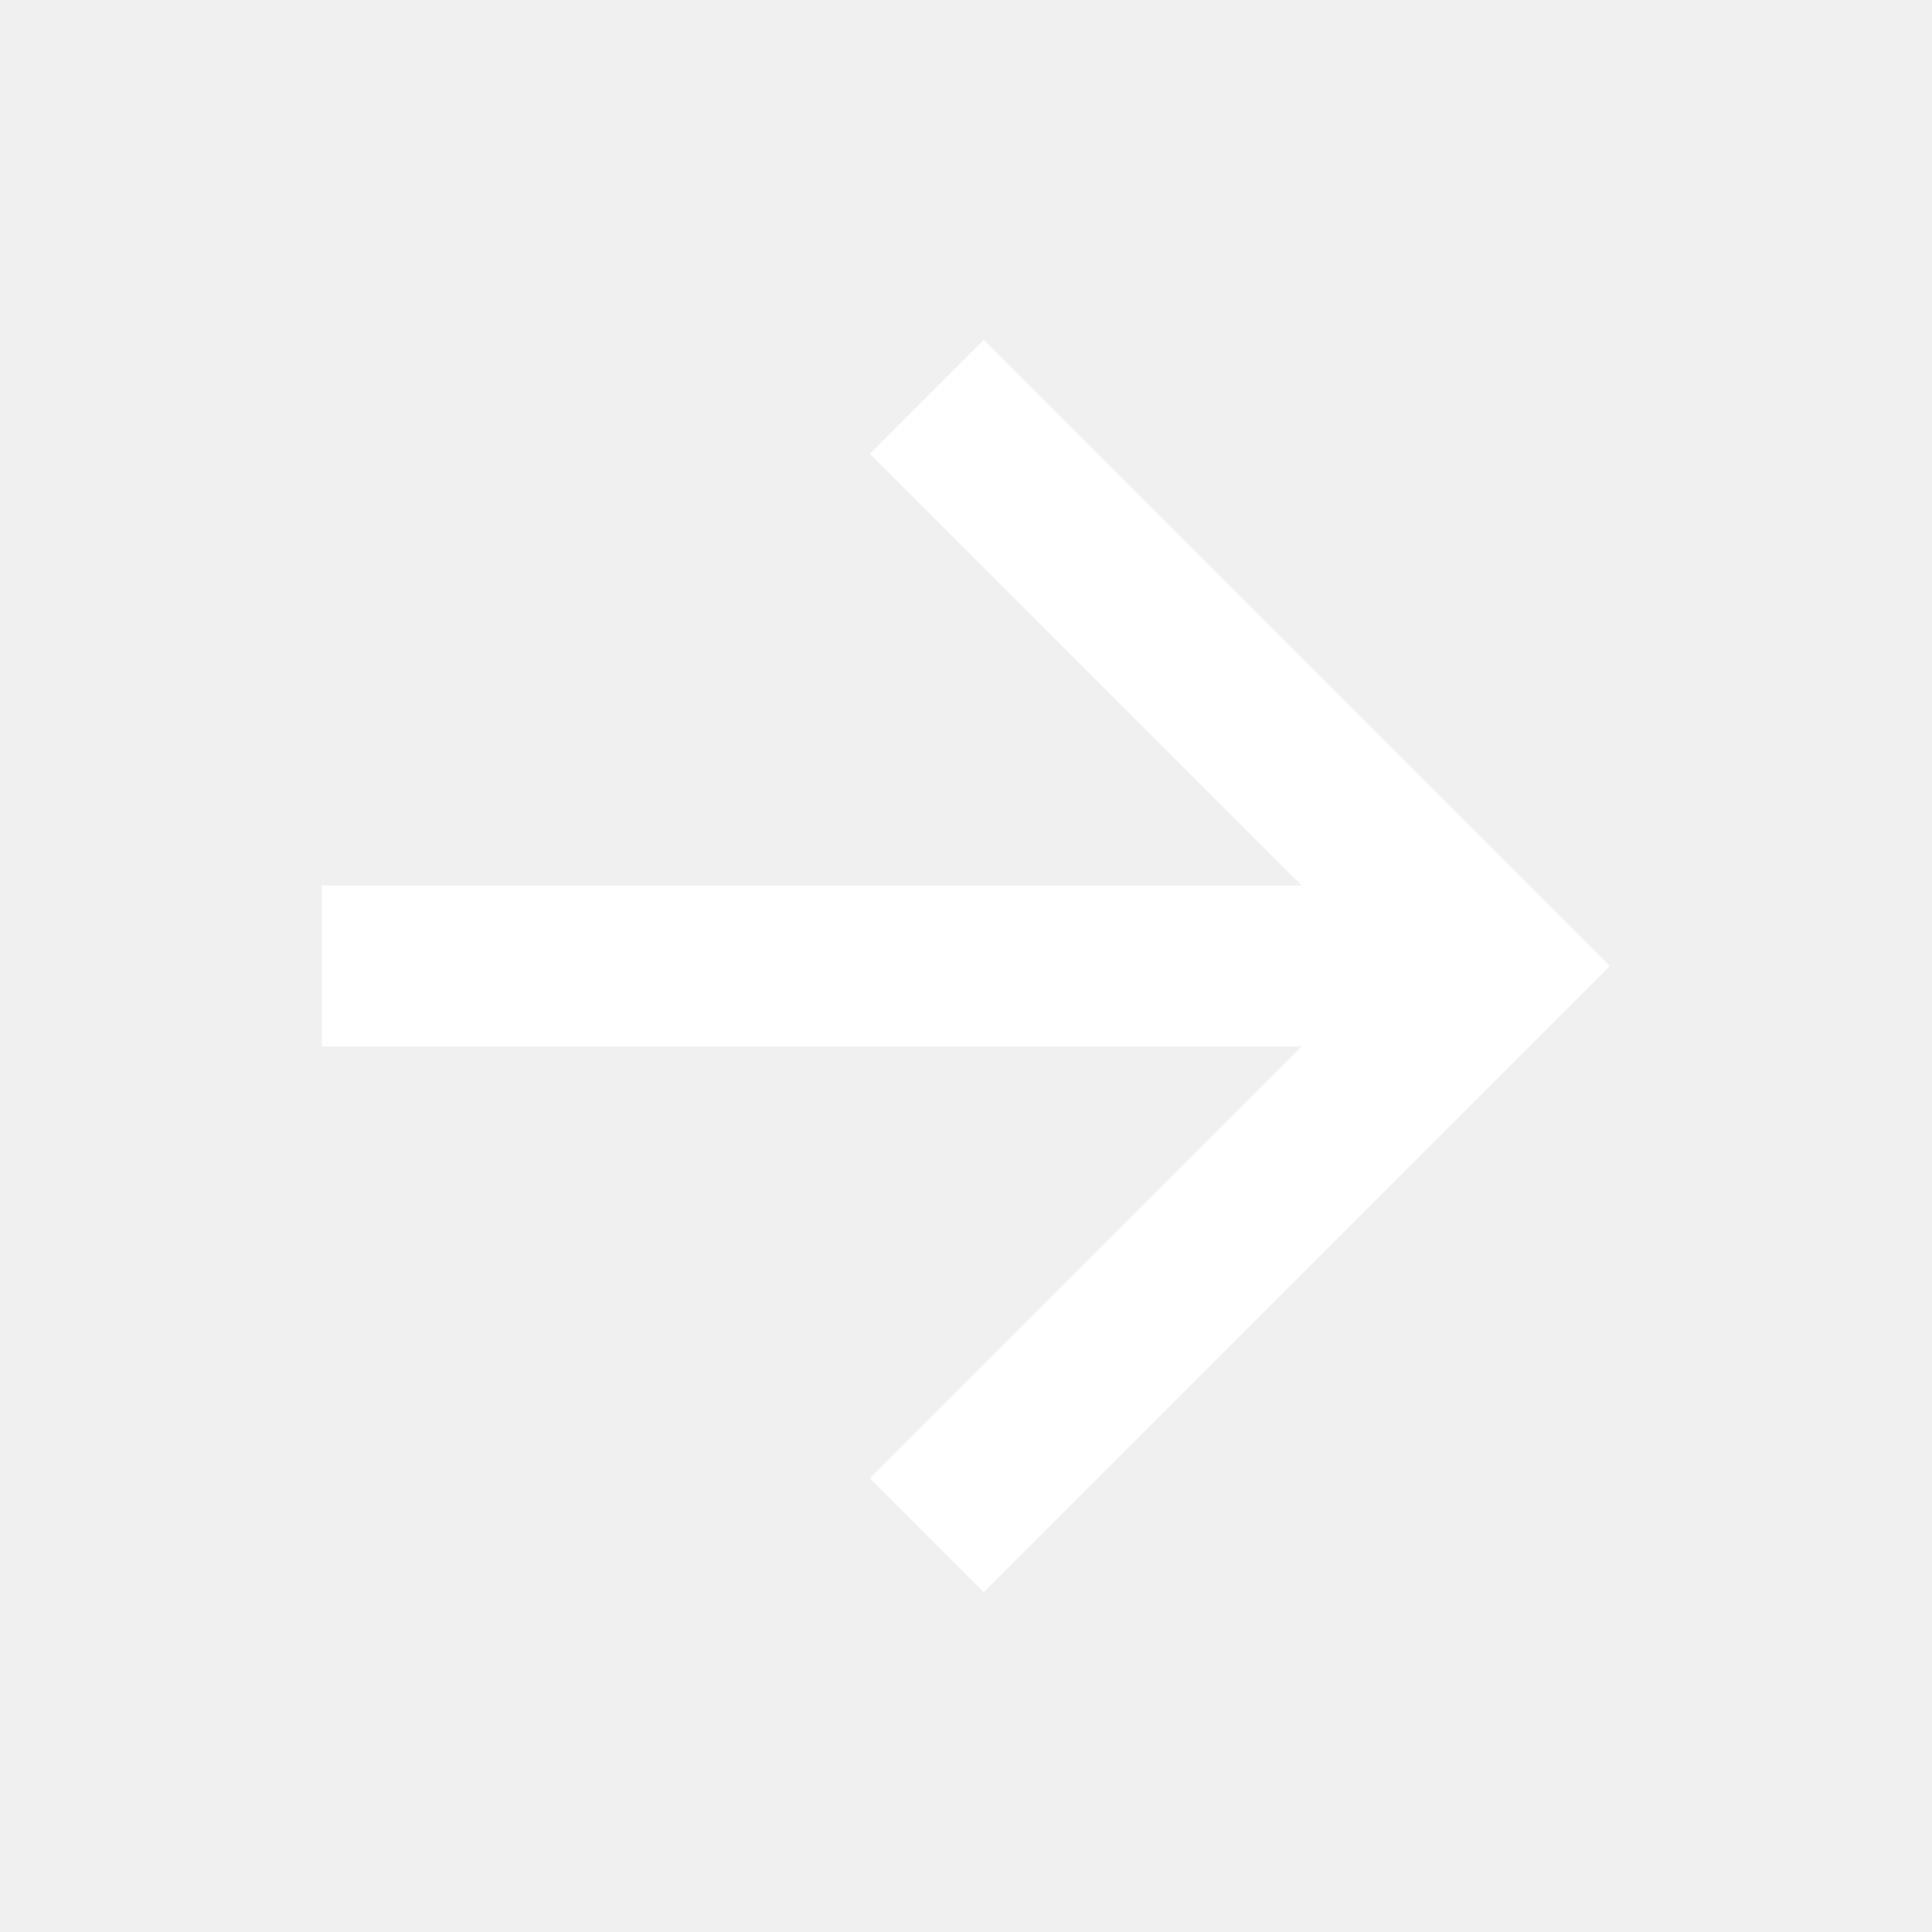
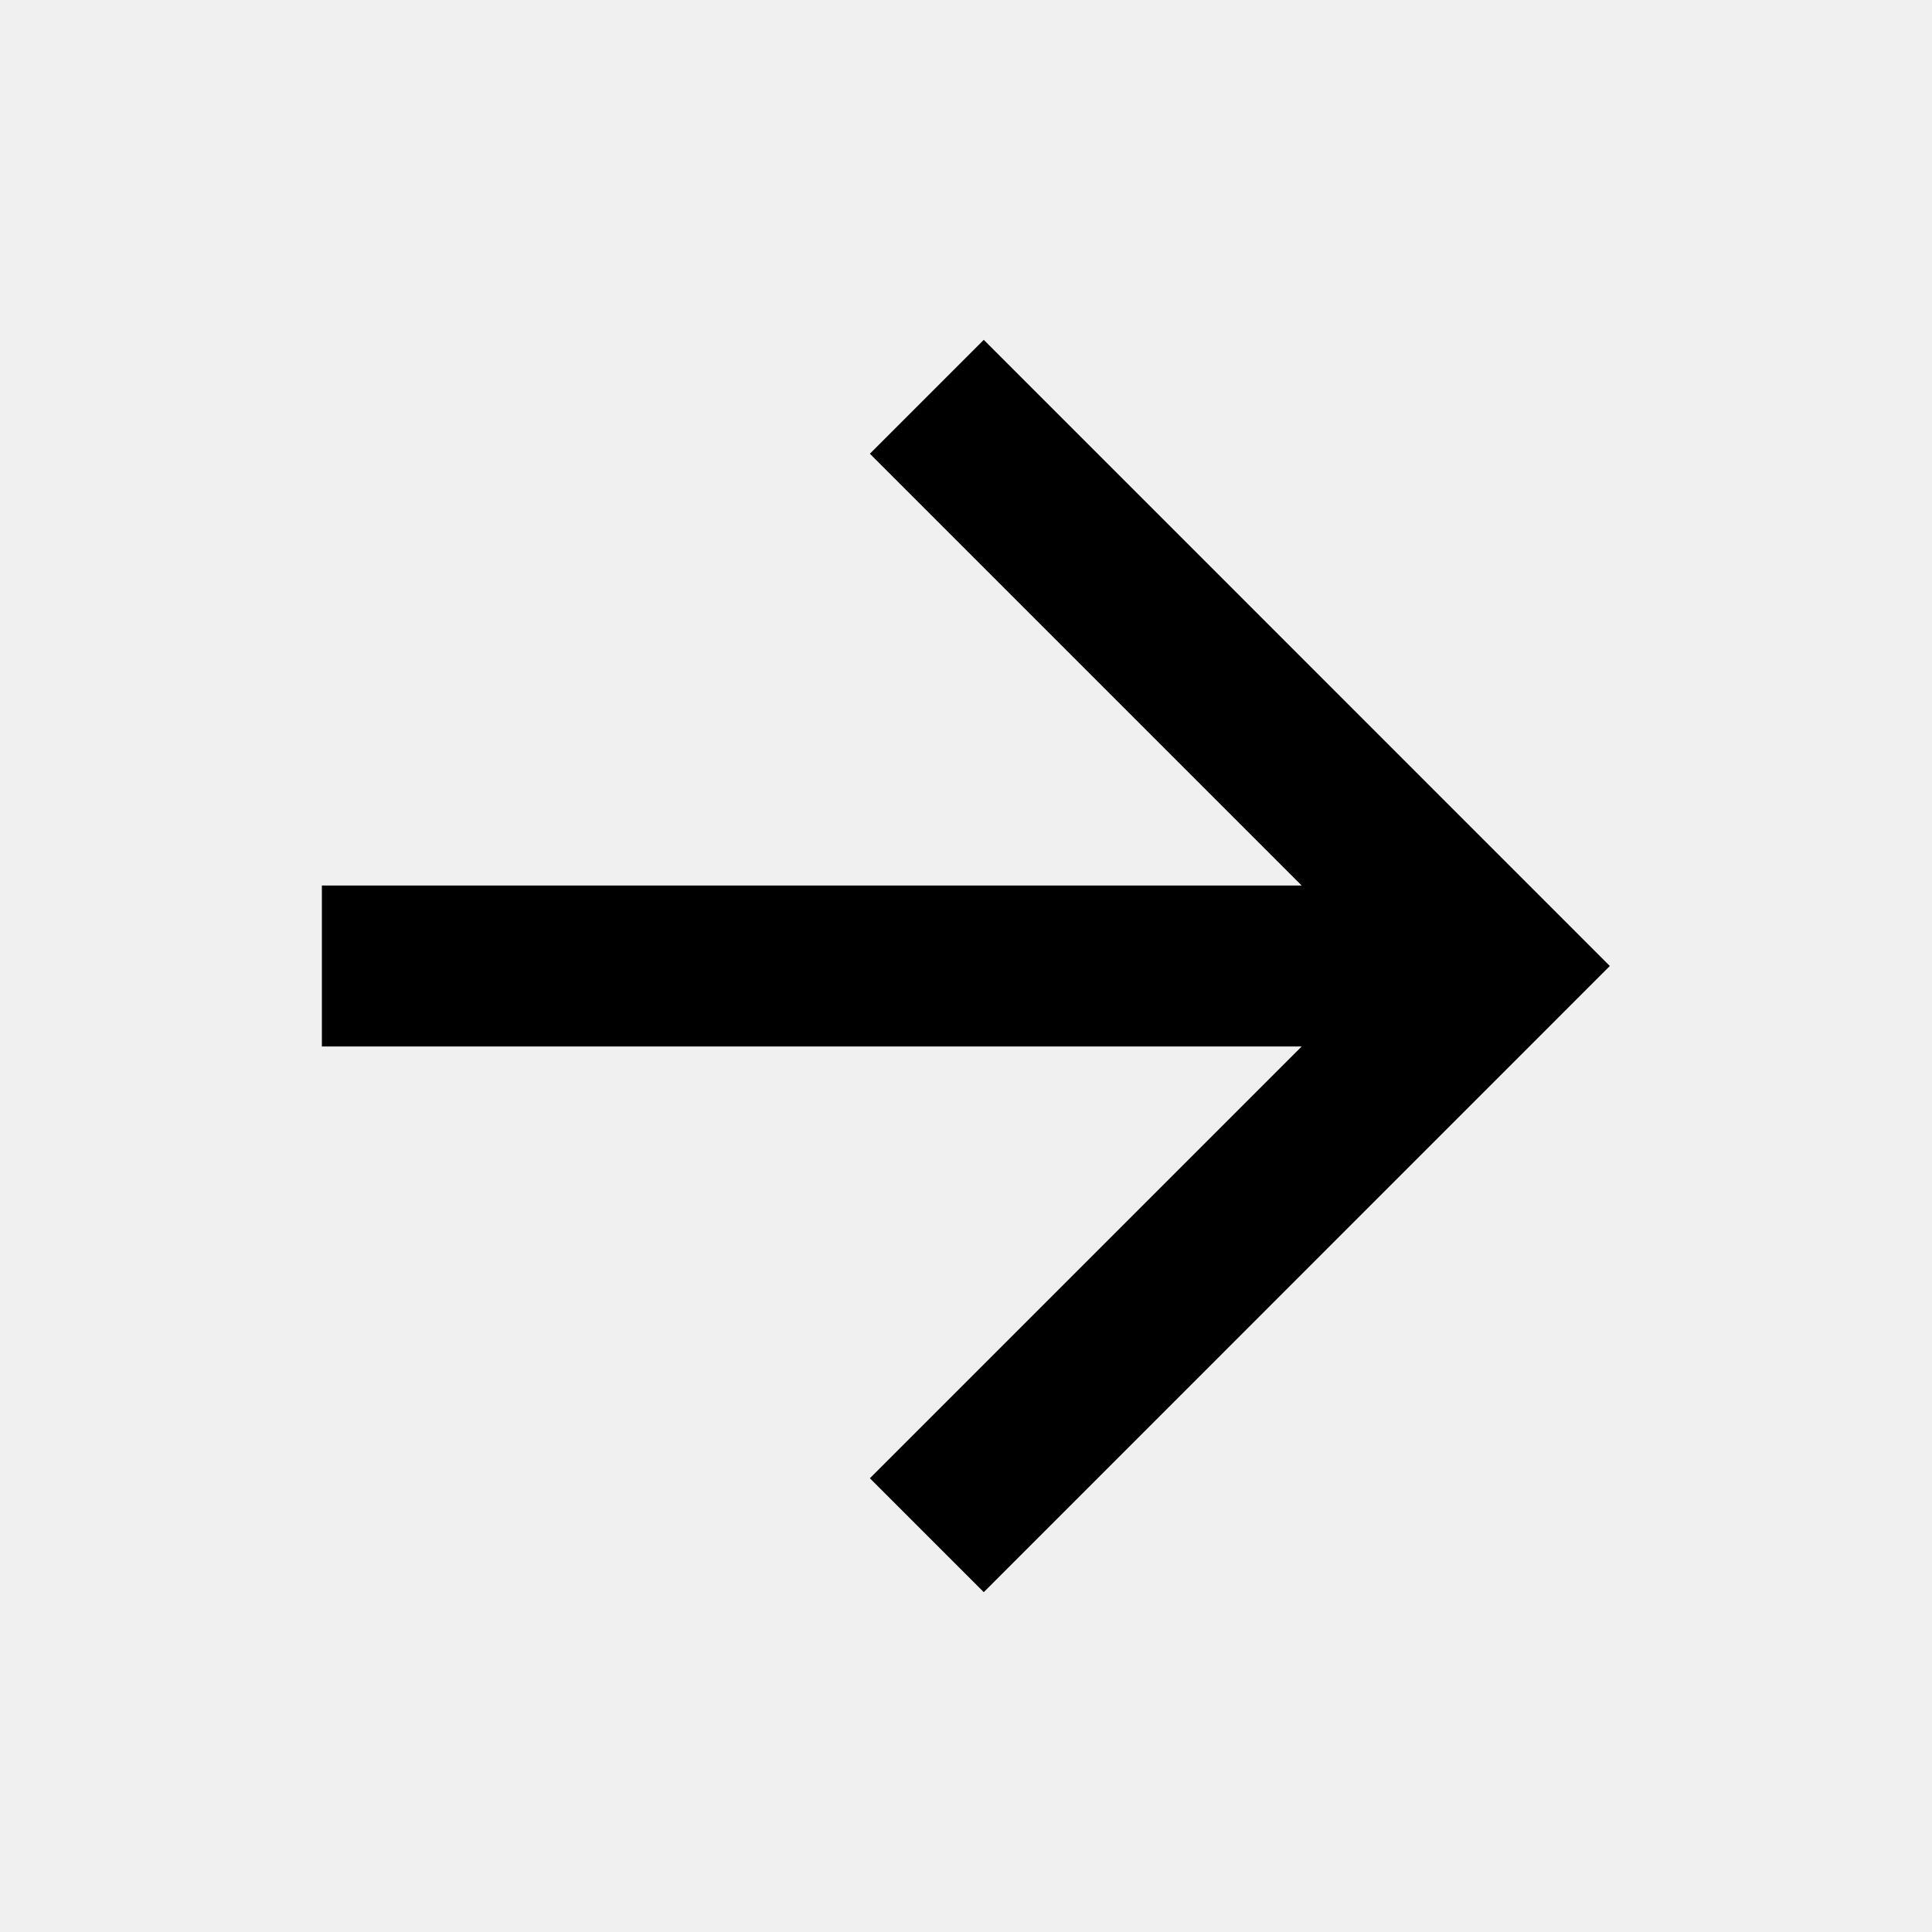
<svg xmlns="http://www.w3.org/2000/svg" width="20" height="20" viewBox="0 0 20 20" fill="none">
-   <path d="M13.475 9.167L9.005 4.697L10.184 3.518L16.665 10L10.184 16.482L9.005 15.303L13.475 10.833H3.332V9.167H13.475Z" fill="white" />
+   <path d="M13.475 9.167L9.005 4.697L10.184 3.518L16.665 10L10.184 16.482L9.005 15.303L13.475 10.833H3.332V9.167H13.475Z" fill="black" />
</svg>
